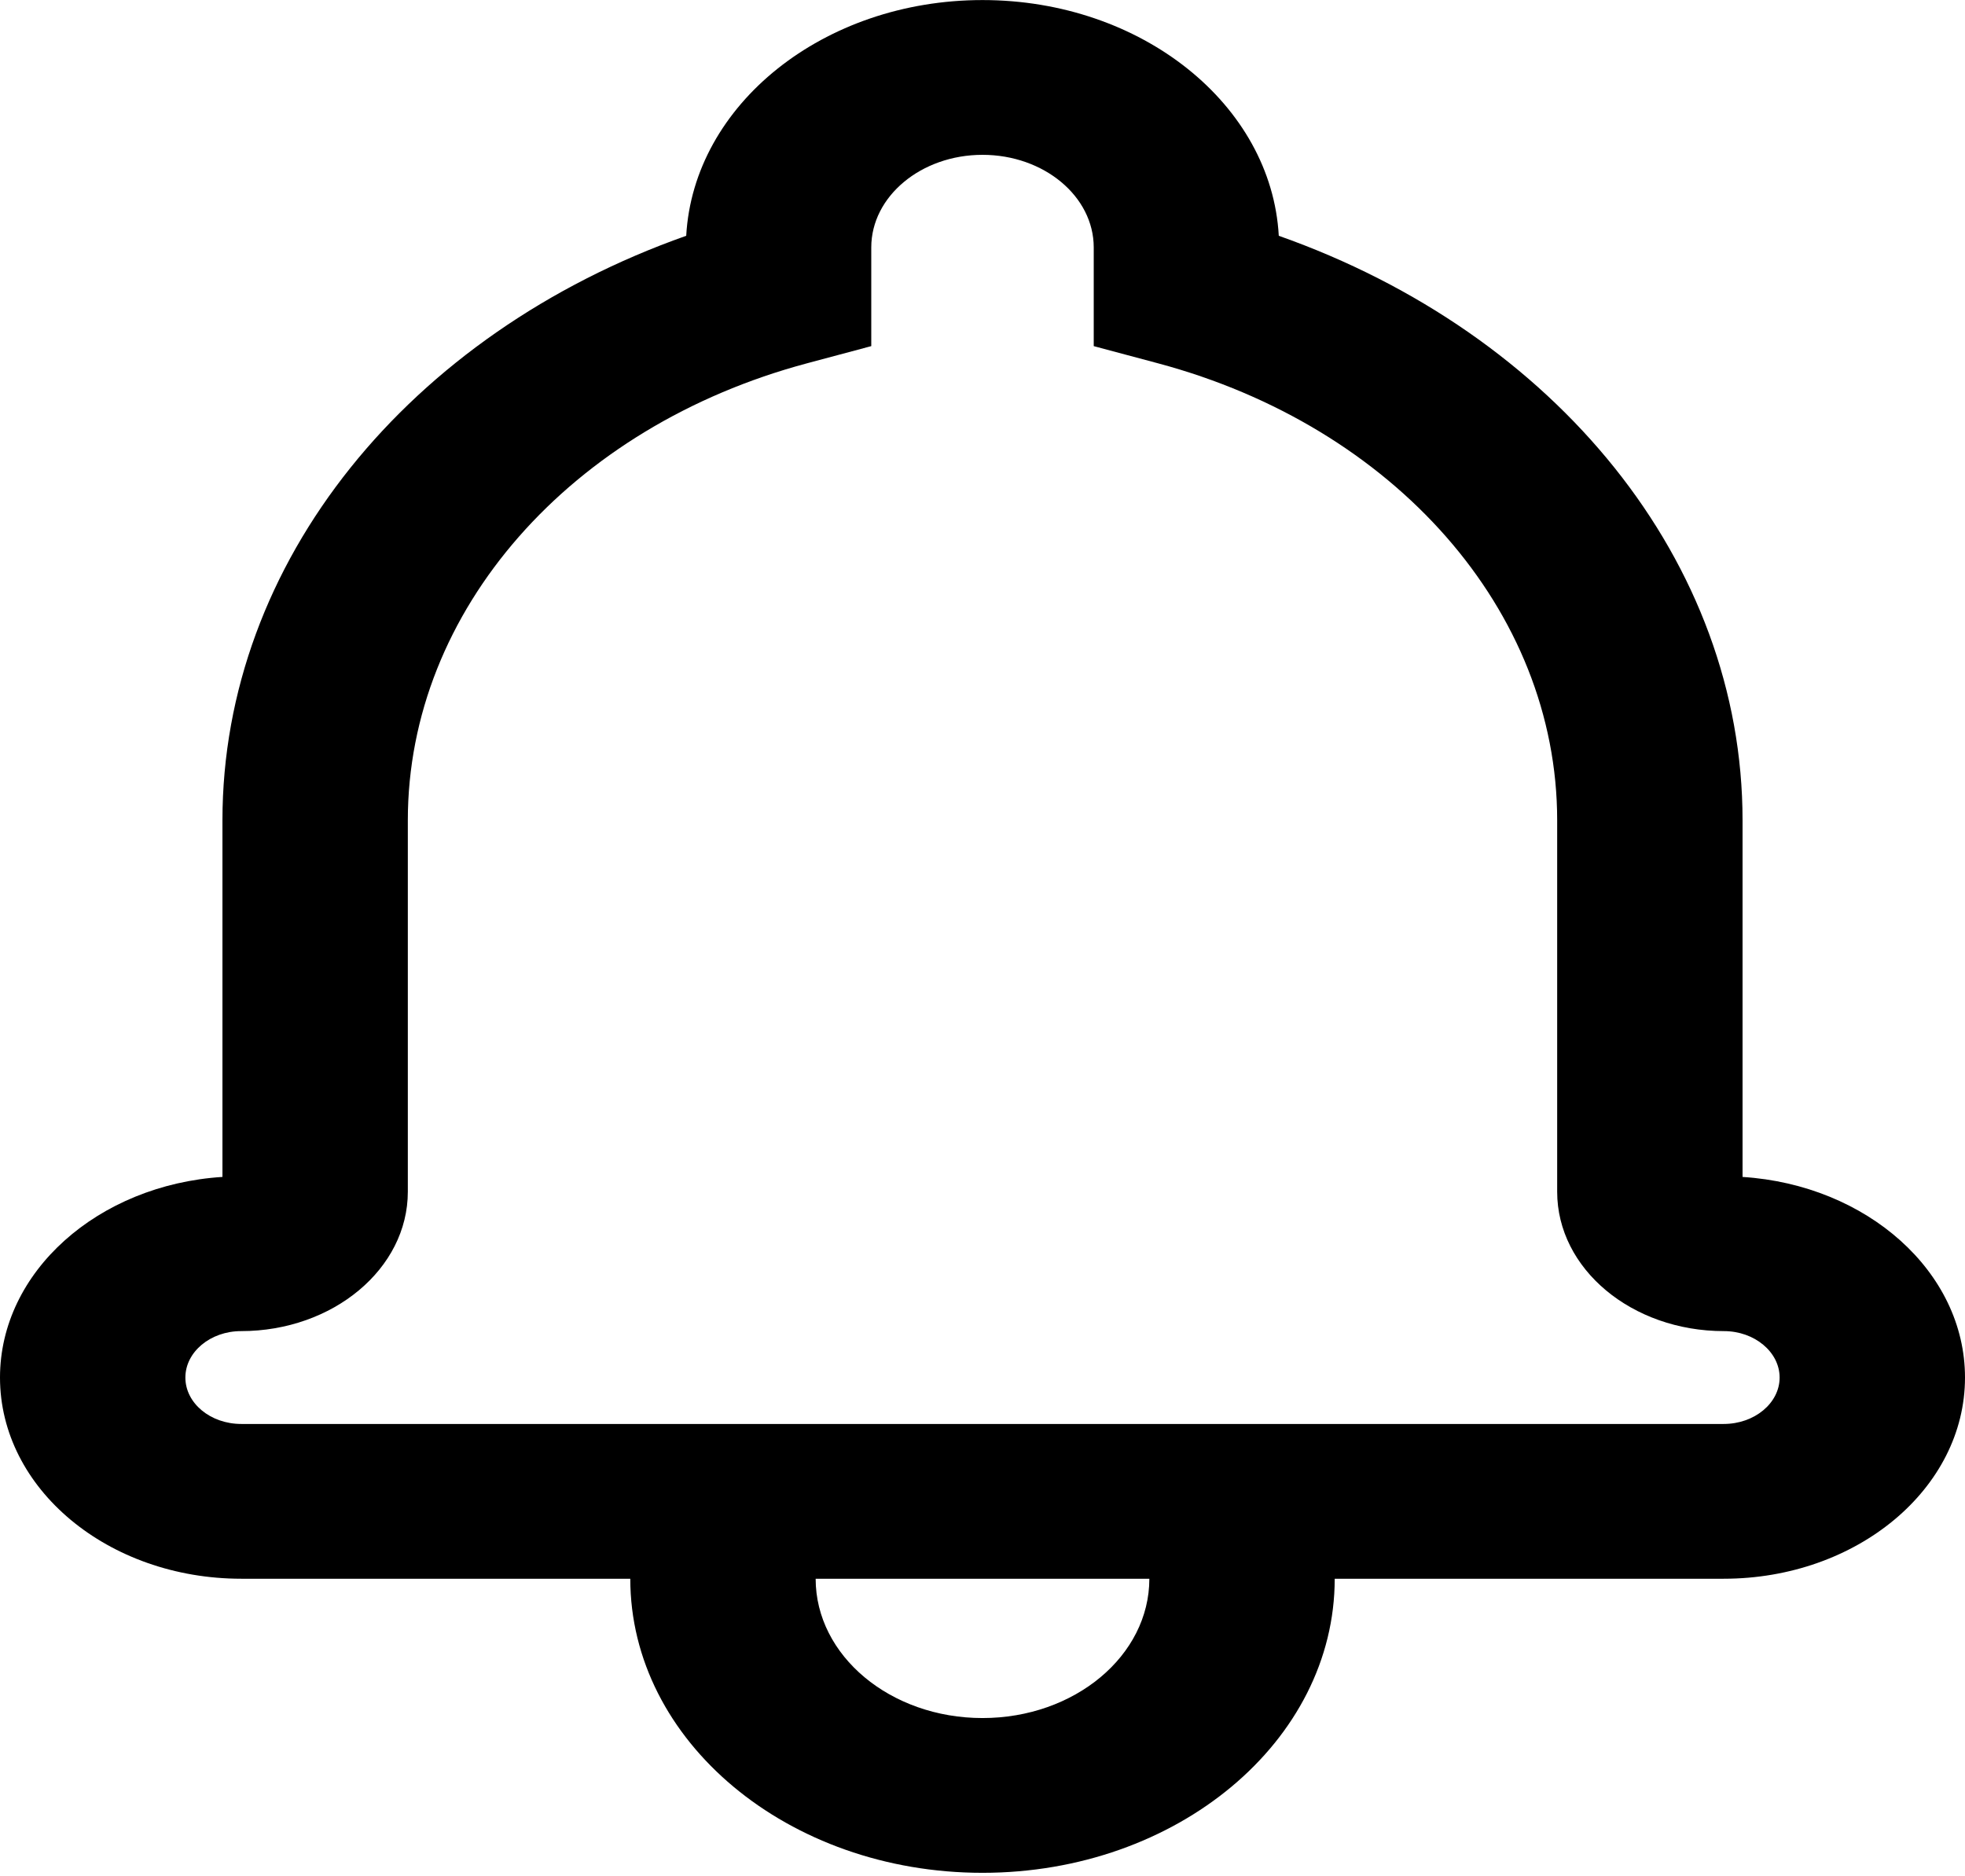
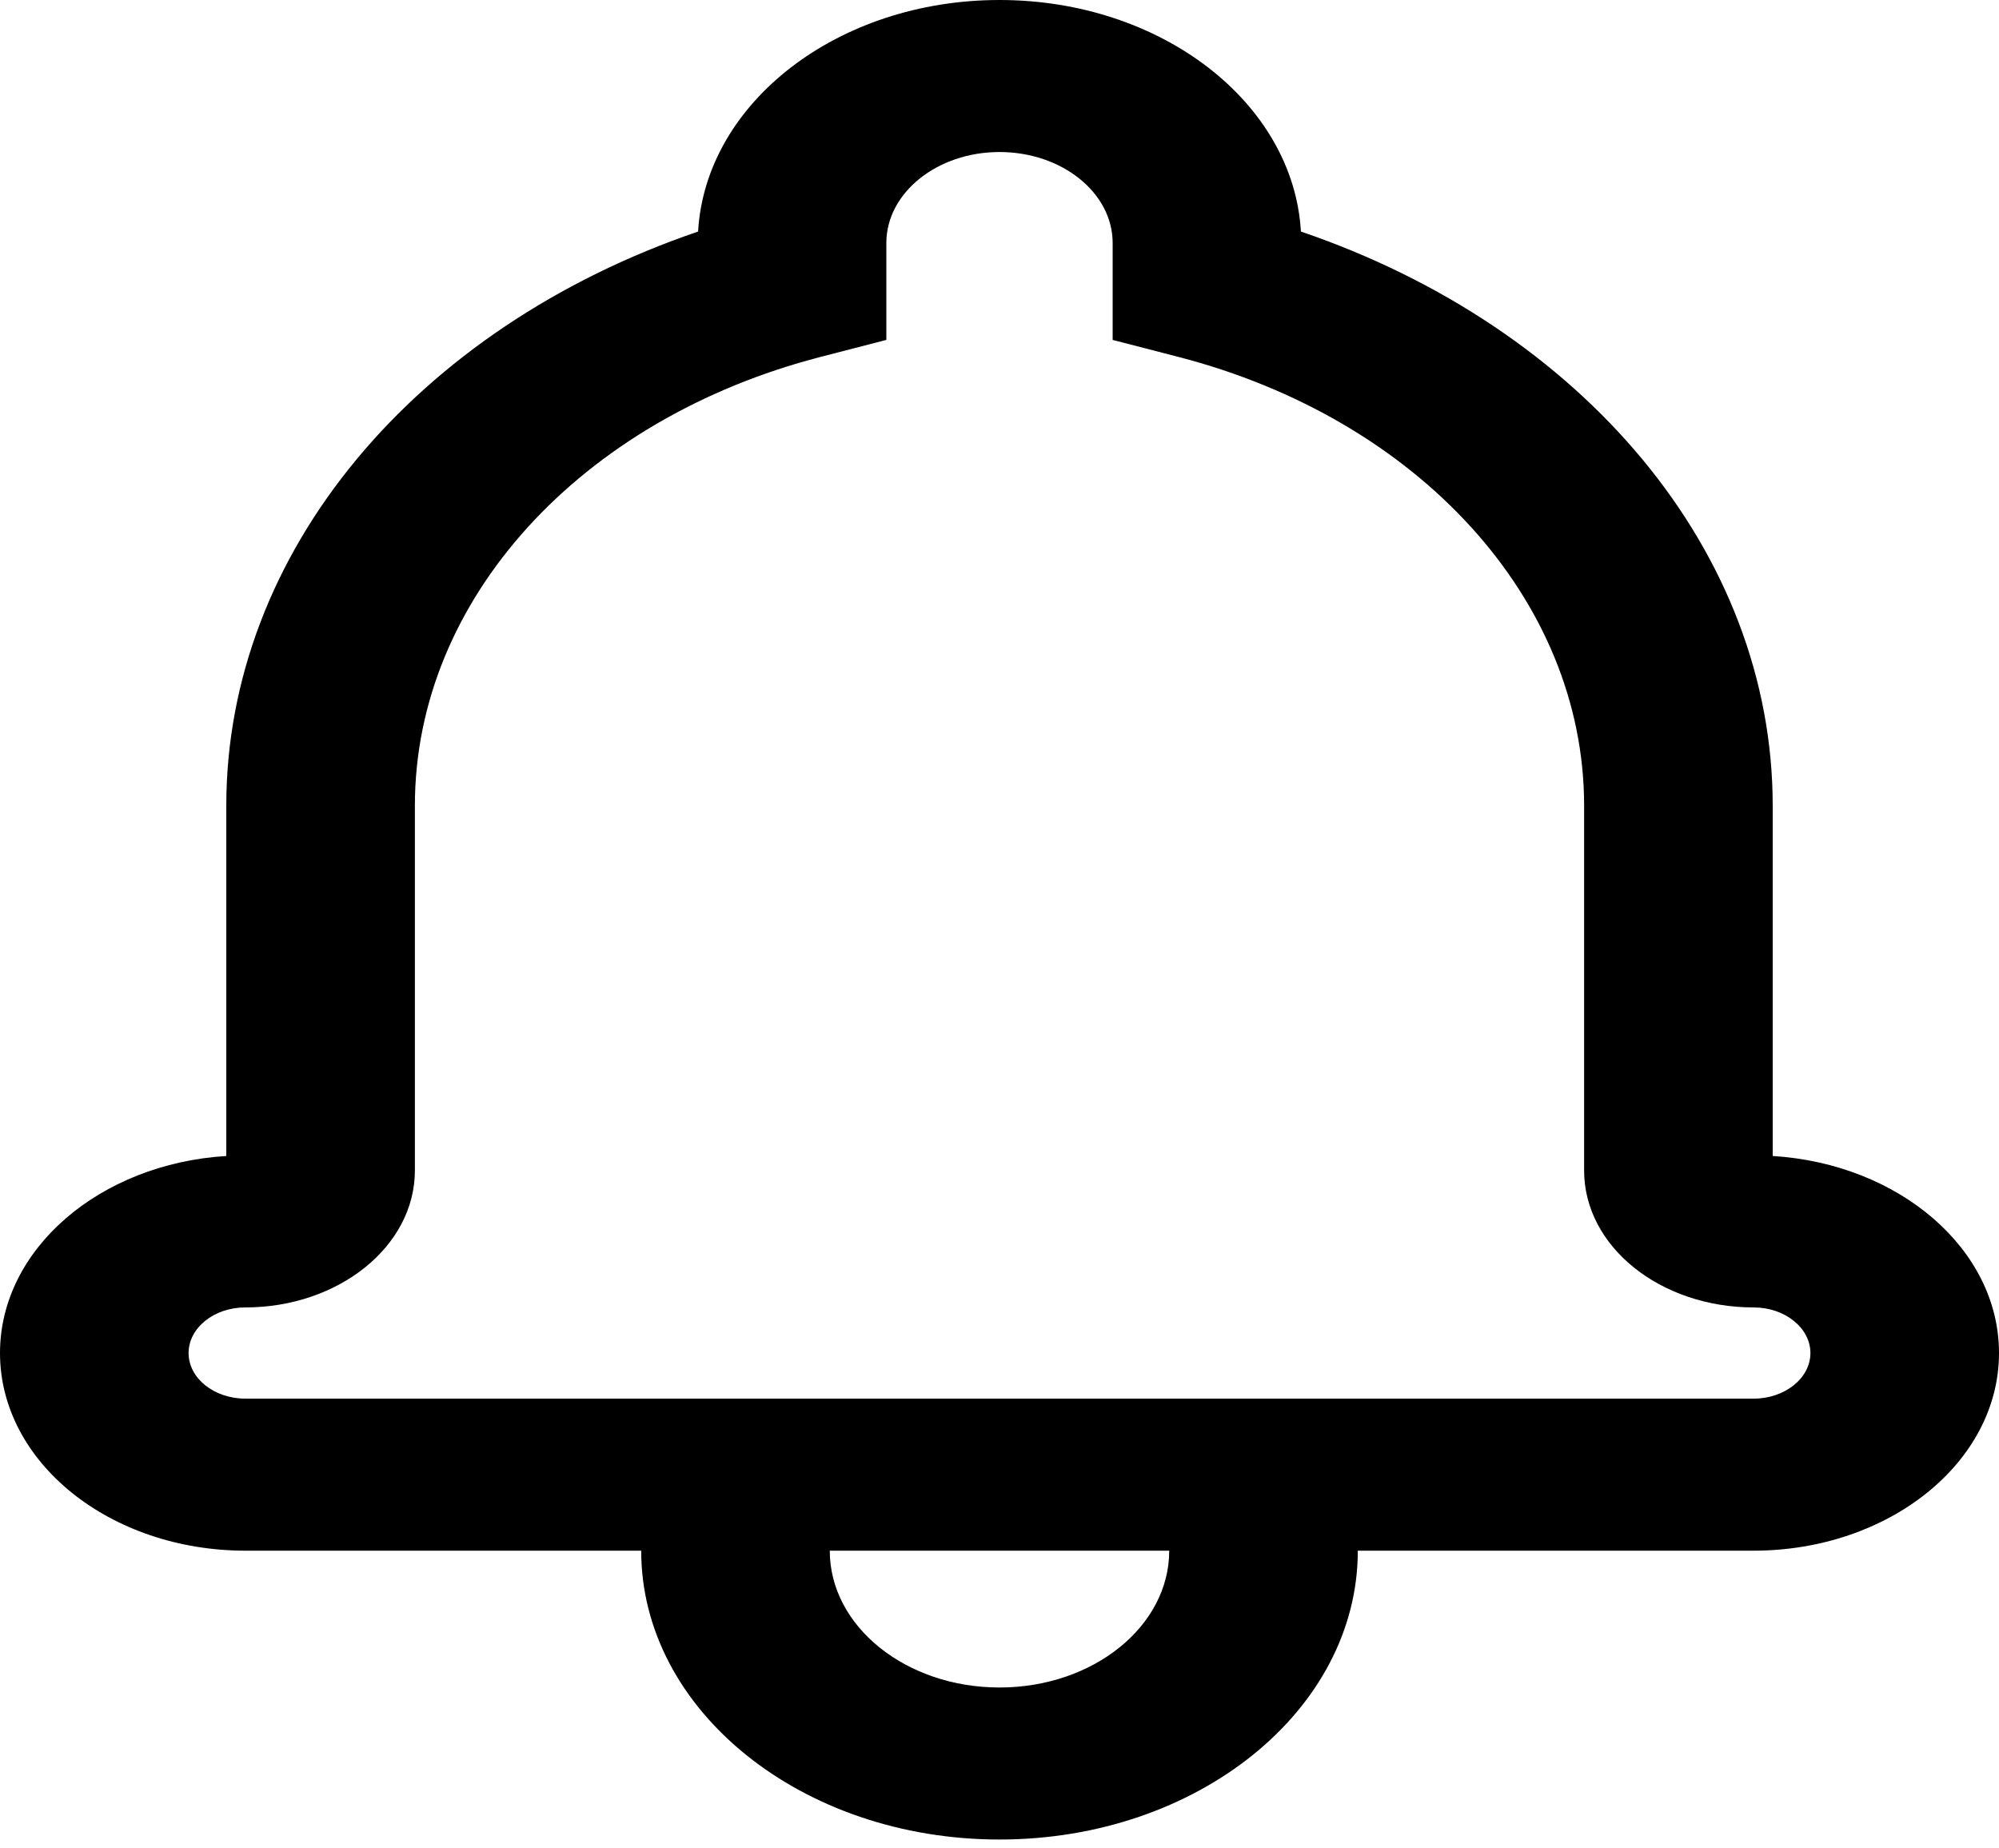
- <svg xmlns="http://www.w3.org/2000/svg" width="132" height="126" viewBox="0 0 132 126" fill="none">
-   <path d="M66 0.004C76.685 0.004 85.413 7.029 85.903 15.841C104.52 22.415 117.057 37.751 117.057 55.112V79.069C125.402 79.603 132 85.436 132 92.546C132 100.007 124.735 106.063 115.787 106.063H16.213C7.26 106.063 0 100.015 0 92.546C0 85.438 6.587 79.602 14.943 79.068V55.112C14.943 37.748 27.48 22.414 46.097 15.841C46.588 7.027 55.323 0.004 66 0.004ZM54.202 24.41C38.357 28.649 27.396 40.993 27.396 55.112V80.065C27.396 85.232 22.375 89.427 16.194 89.427C14.132 89.427 12.453 90.829 12.453 92.546C12.453 94.267 14.131 95.665 16.213 95.665H115.787C117.862 95.665 119.547 94.261 119.547 92.546C119.547 90.832 117.861 89.427 115.806 89.427C109.614 89.427 104.604 85.245 104.604 80.065V55.112C104.604 40.997 93.642 28.65 77.798 24.41L73.472 23.253V16.623C73.472 13.194 70.125 10.402 66 10.402C61.88 10.402 58.528 13.194 58.528 16.623V23.253L54.202 24.41ZM42.34 106.063H54.792C54.792 111.232 59.81 115.422 66 115.422C72.19 115.422 77.208 111.232 77.208 106.063H89.66C89.66 116.974 79.067 125.82 66 125.82C52.933 125.82 42.34 116.974 42.34 106.063Z" fill="black" />
+ <svg xmlns="http://www.w3.org/2000/svg" width="132" height="122" viewBox="0 0 132 122" fill="none">
+   <path d="M66 0C76.685 0 85.413 6.782 85.903 15.289C104.52 21.636 117.057 36.441 117.057 53.201V76.328C125.402 76.844 132 82.475 132 89.339C132 96.543 124.735 102.389 115.787 102.389H16.213C7.26 102.389 0 96.55 0 89.339C0 82.477 6.587 76.843 14.943 76.328V53.201C14.943 36.437 27.48 21.634 46.097 15.289C46.588 6.78 55.323 0 66 0ZM54.202 23.562C38.357 27.654 27.396 39.571 27.396 53.201V77.29C27.396 82.278 22.375 86.328 16.194 86.328C14.132 86.328 12.453 87.682 12.453 89.339C12.453 91.001 14.131 92.351 16.213 92.351H115.787C117.862 92.351 119.547 90.995 119.547 89.339C119.547 87.684 117.861 86.328 115.806 86.328C109.614 86.328 104.604 82.291 104.604 77.29V53.201C104.604 39.574 93.642 27.655 77.798 23.562L73.472 22.444V16.044C73.472 12.733 70.125 10.038 66 10.038C61.88 10.038 58.528 12.734 58.528 16.044V22.444L54.202 23.562ZM42.34 102.389H54.792C54.792 107.378 59.81 111.423 66 111.423C72.19 111.423 77.208 107.378 77.208 102.389H89.66C89.66 112.922 79.067 121.461 66 121.461C52.933 121.461 42.34 112.922 42.34 102.389Z" fill="black" />
</svg>
